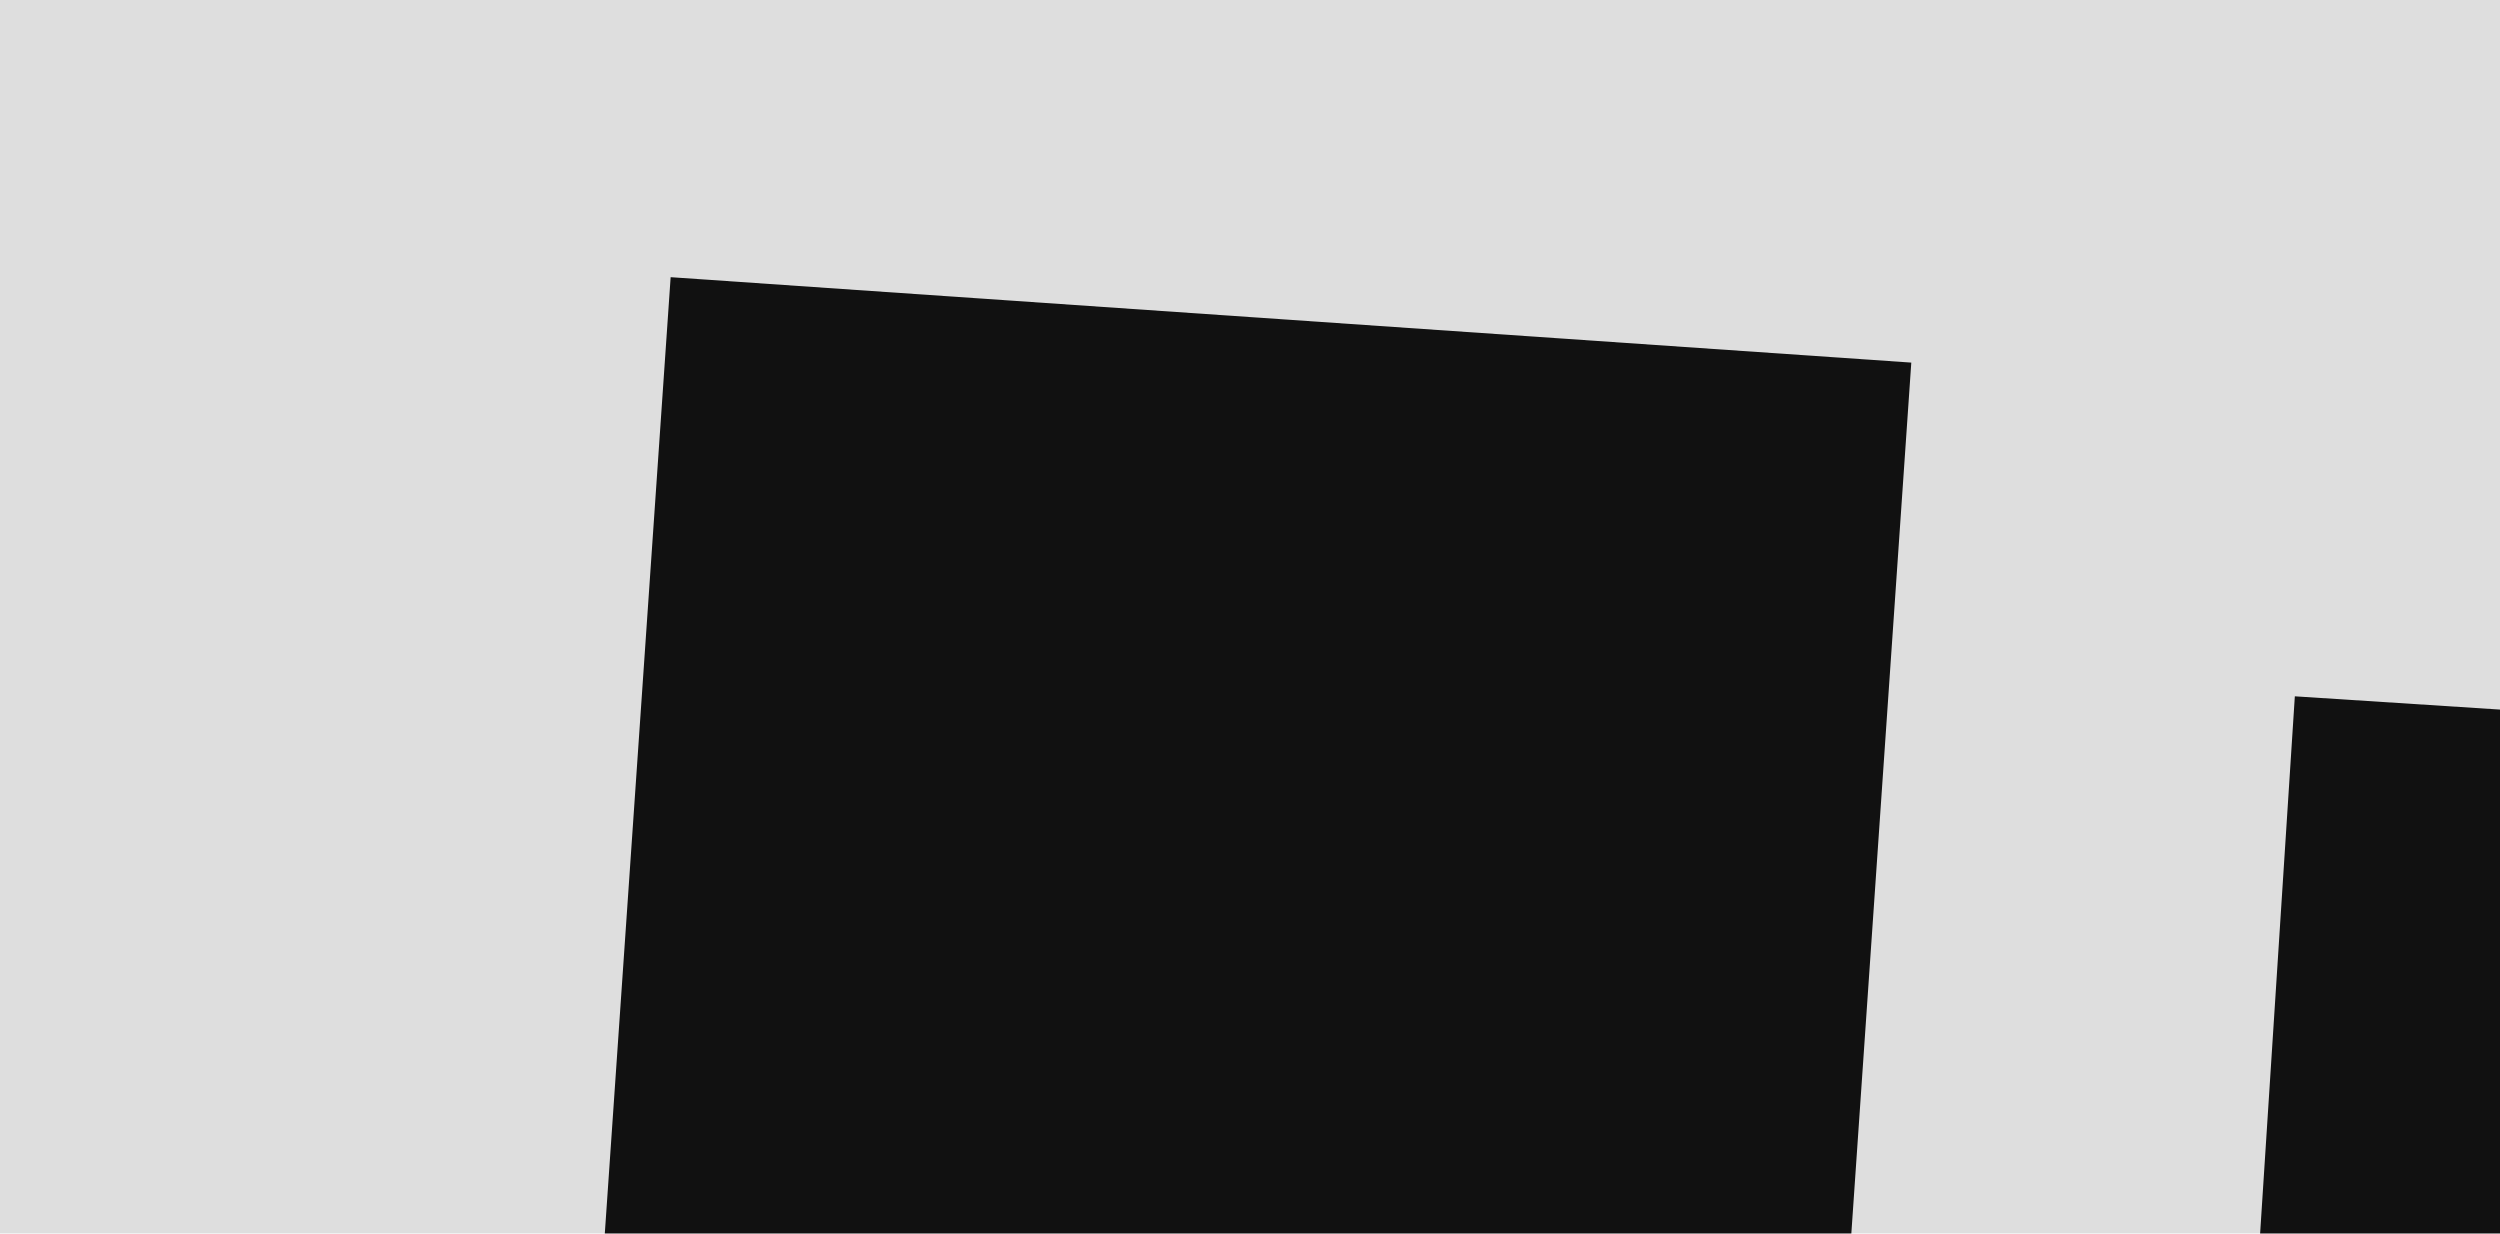
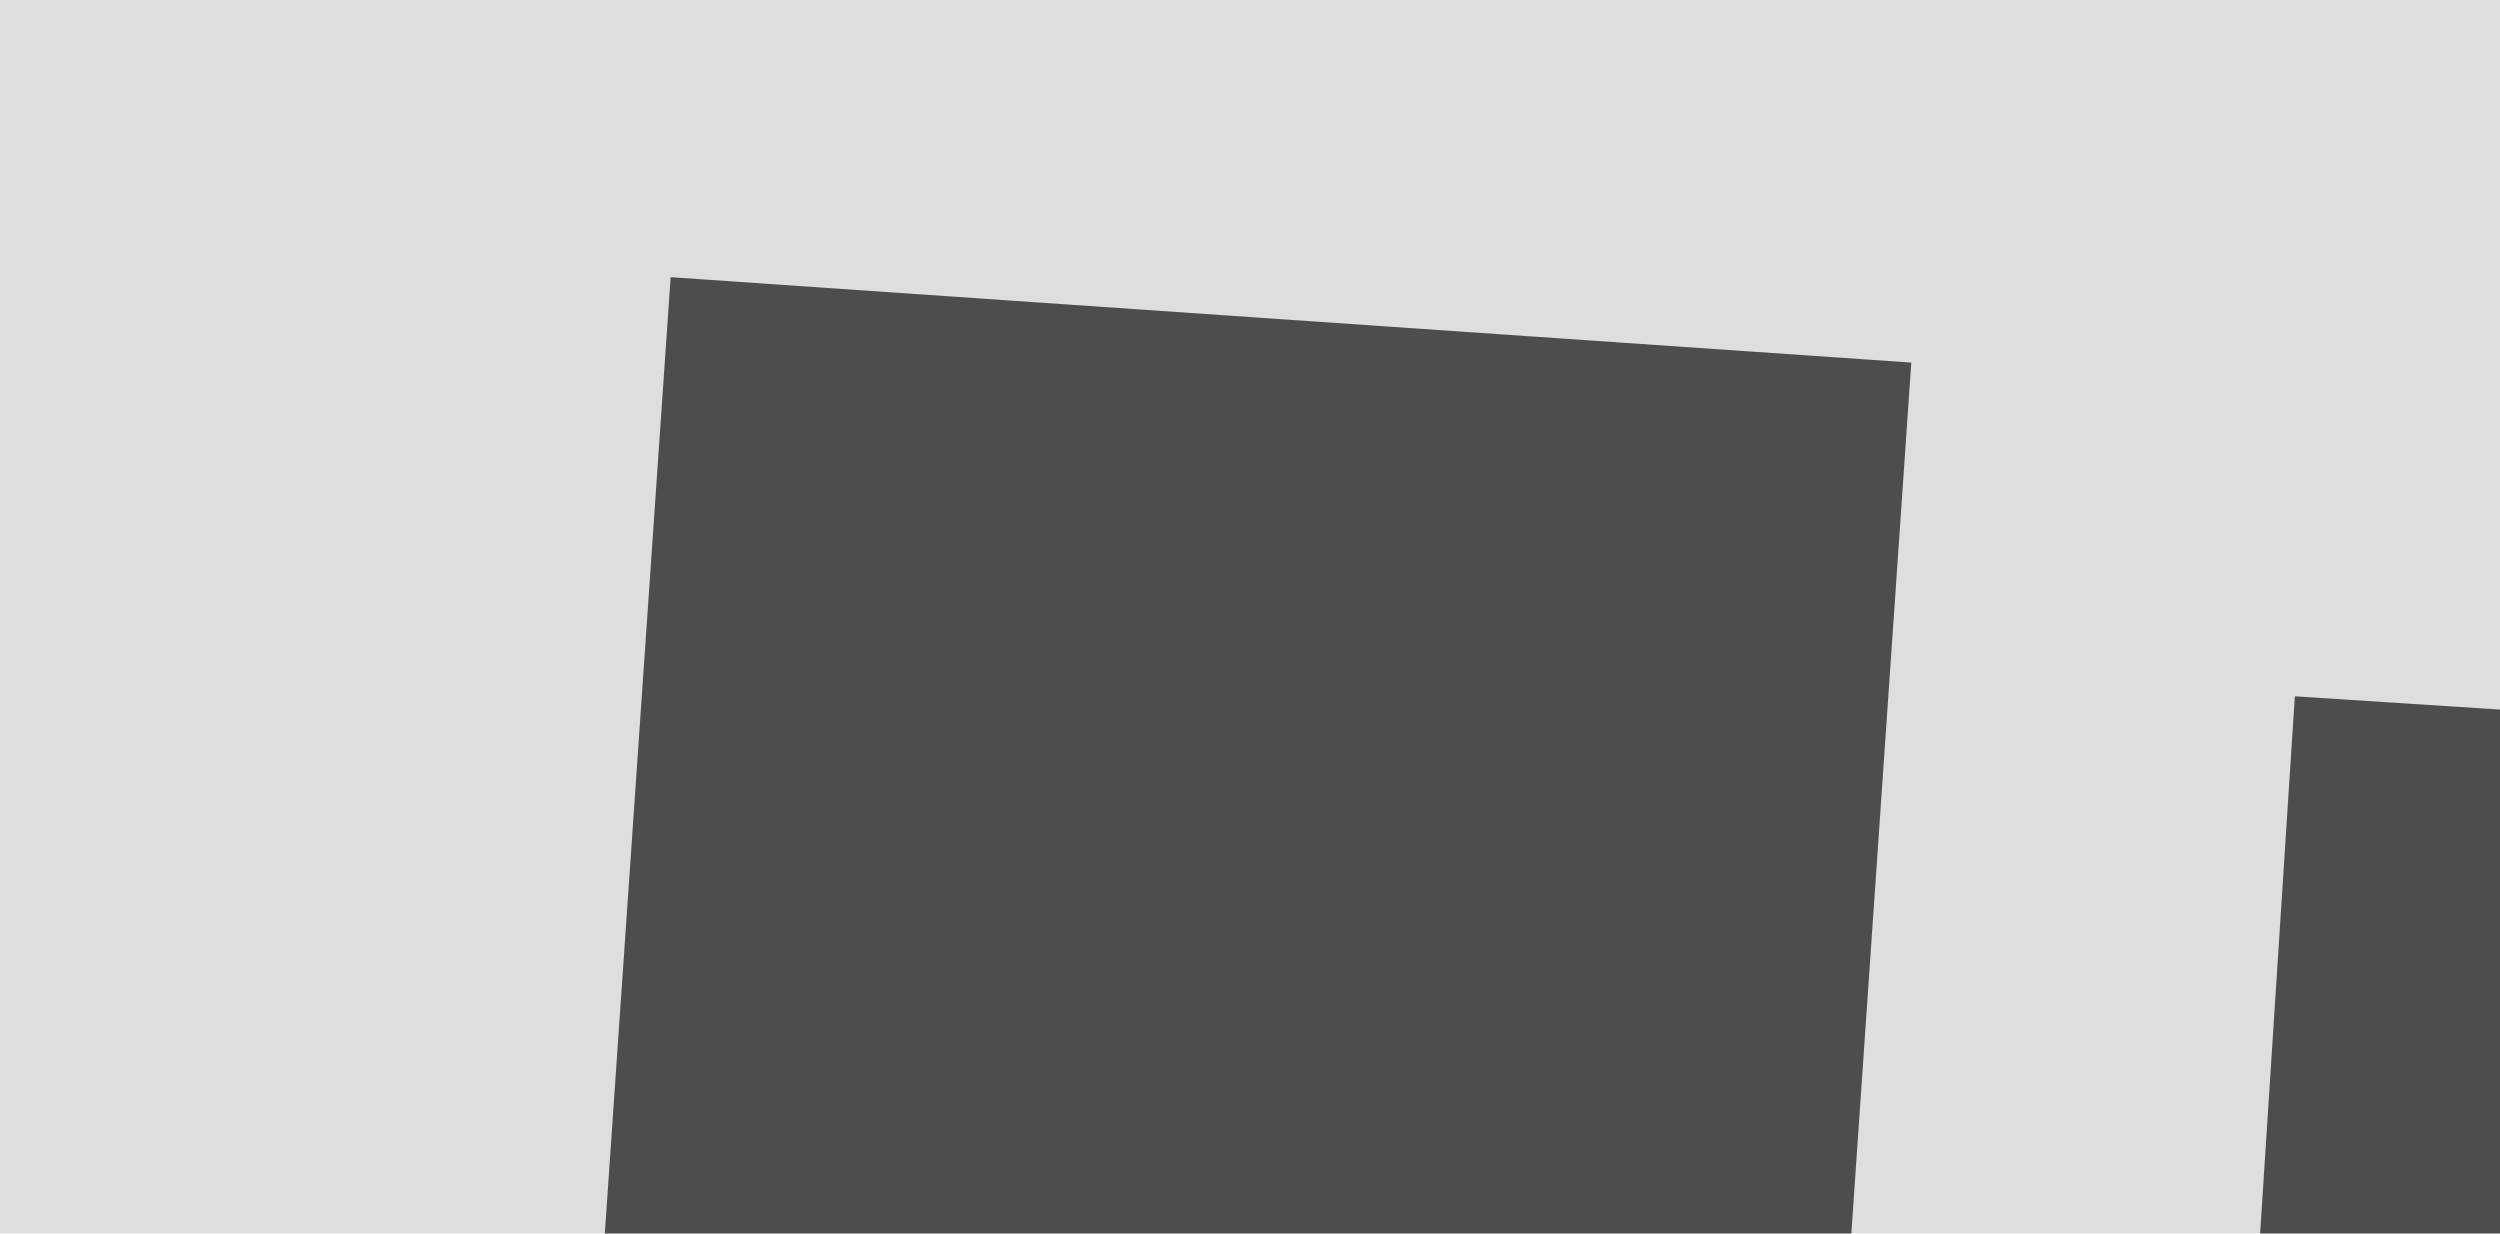
<svg xmlns="http://www.w3.org/2000/svg" width="100%" height="100%" viewBox="0 0 1135 560" version="1.1" xml:space="preserve" style="fill-rule:evenodd;clip-rule:evenodd;stroke-linejoin:round;stroke-miterlimit:1.414;">
  <rect id="Wide-07" x="0" y="0" width="1135" height="560" style="fill:none;" />
  <clipPath id="_clip1">
    <rect x="0" y="0" width="1135" height="560" />
  </clipPath>
  <g clip-path="url(#_clip1)">
-     <g>
-       <g>
-         <path d="M531.781,2382.07l-797.024,25.012l181.223,-2627.36l2077.97,134.613l81.972,2421.77l-827.505,28.009l-341.36,685.02l-375.281,-667.068Z" style="fill:#dedede;" />
-         <path d="M654.522,1906.5l-473.887,18.072l123.838,-1798.73l563.256,38.778l-80.863,1174.52l863.606,-29.232l19.099,564.267l-512.452,17.346l-255.142,479.682l-247.455,-464.702Z" style="fill:#111;" />
-         <path d="M1471.7,343.909l-21.632,334.702l278.058,-9.411l14.572,430.495l-753.133,25.492l52.29,-809.059c143.281,9.261 286.563,18.521 429.845,27.781Z" style="fill:#111;fill-rule:nonzero;" />
-       </g>
-     </g>
+     <path d="M531.781,2382.07l-797.024,25.012l181.223,-2627.36l2077.97,134.613l81.972,2421.77l-827.505,28.009l-341.36,685.02l-375.281,-667.068Z" style="fill:#dedede;" />
+     <path d="M654.522,1906.5l-473.887,18.072l123.838,-1798.73l563.256,38.778l-80.863,1174.52l863.606,-29.232l19.099,564.267l-512.452,17.346l-255.142,479.682l-247.455,-464.702Z" style="fill:#4d4d4d;" />
+     <path d="M1471.7,343.909l-21.632,334.702l278.058,-9.411l14.572,430.495l-753.133,25.492l52.29,-809.059c143.281,9.261 286.563,18.521 429.845,27.781Z" style="fill:#4d4d4d;fill-rule:nonzero;" />
  </g>
</svg>
